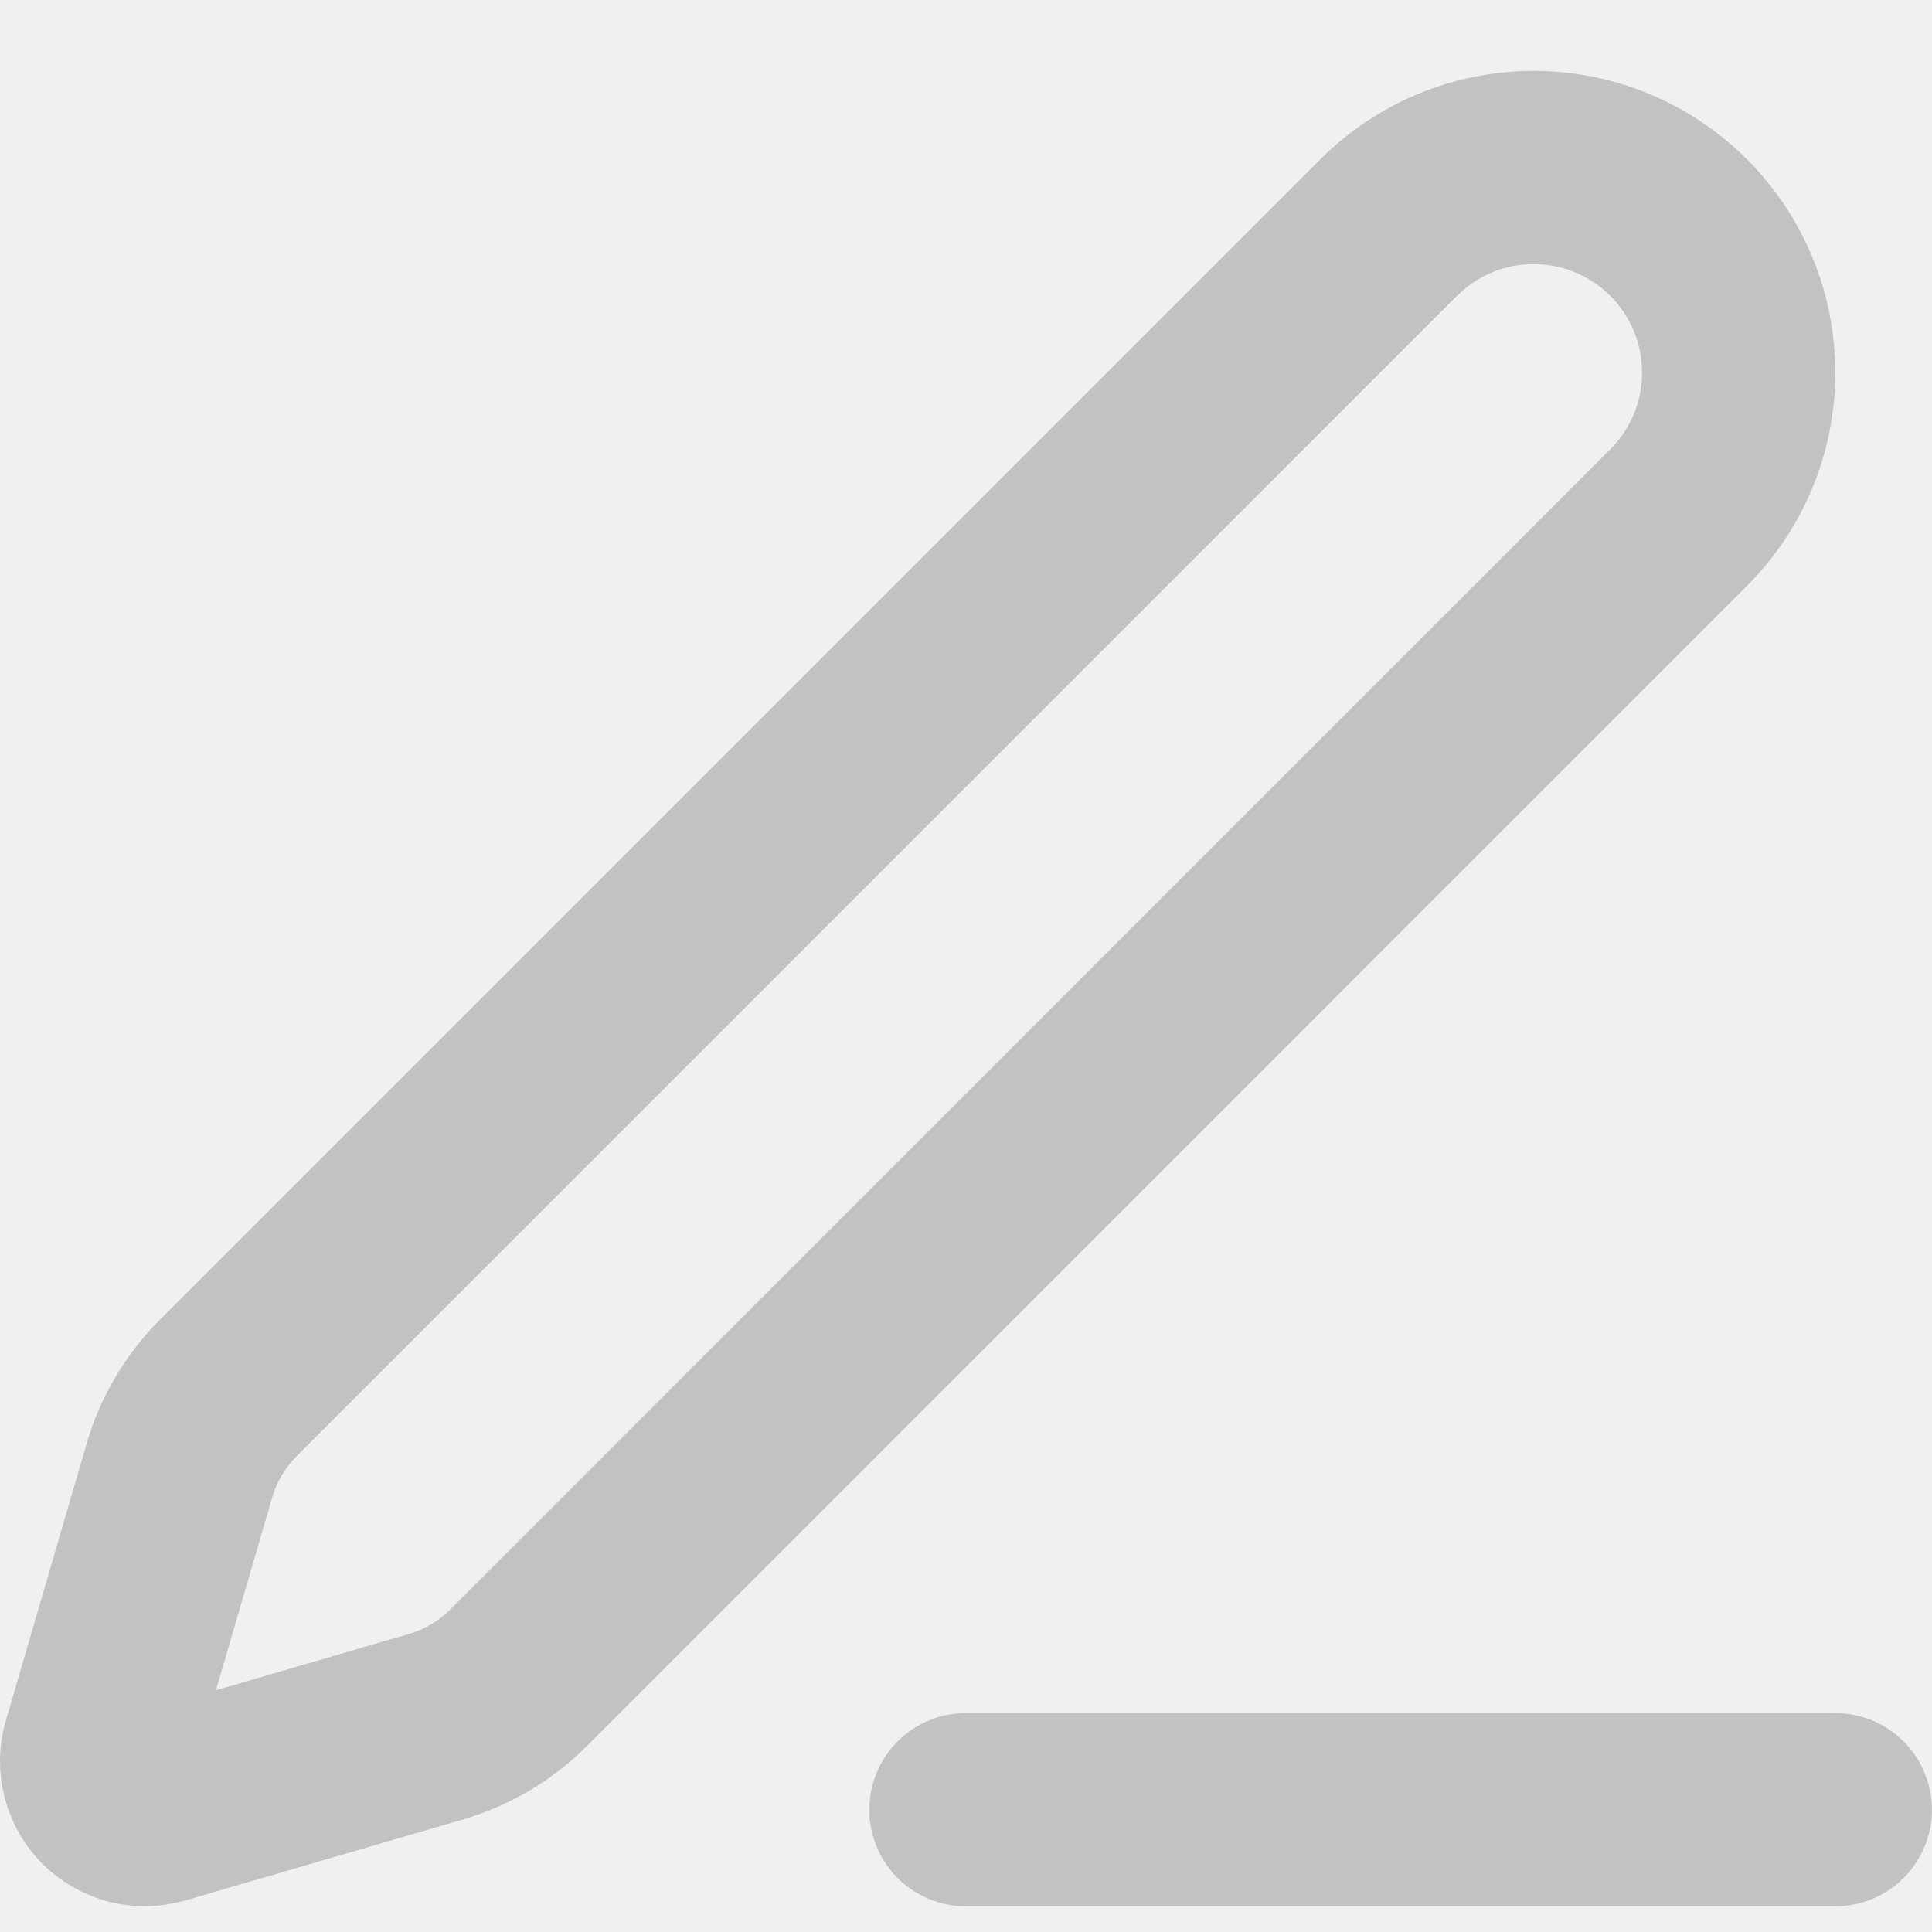
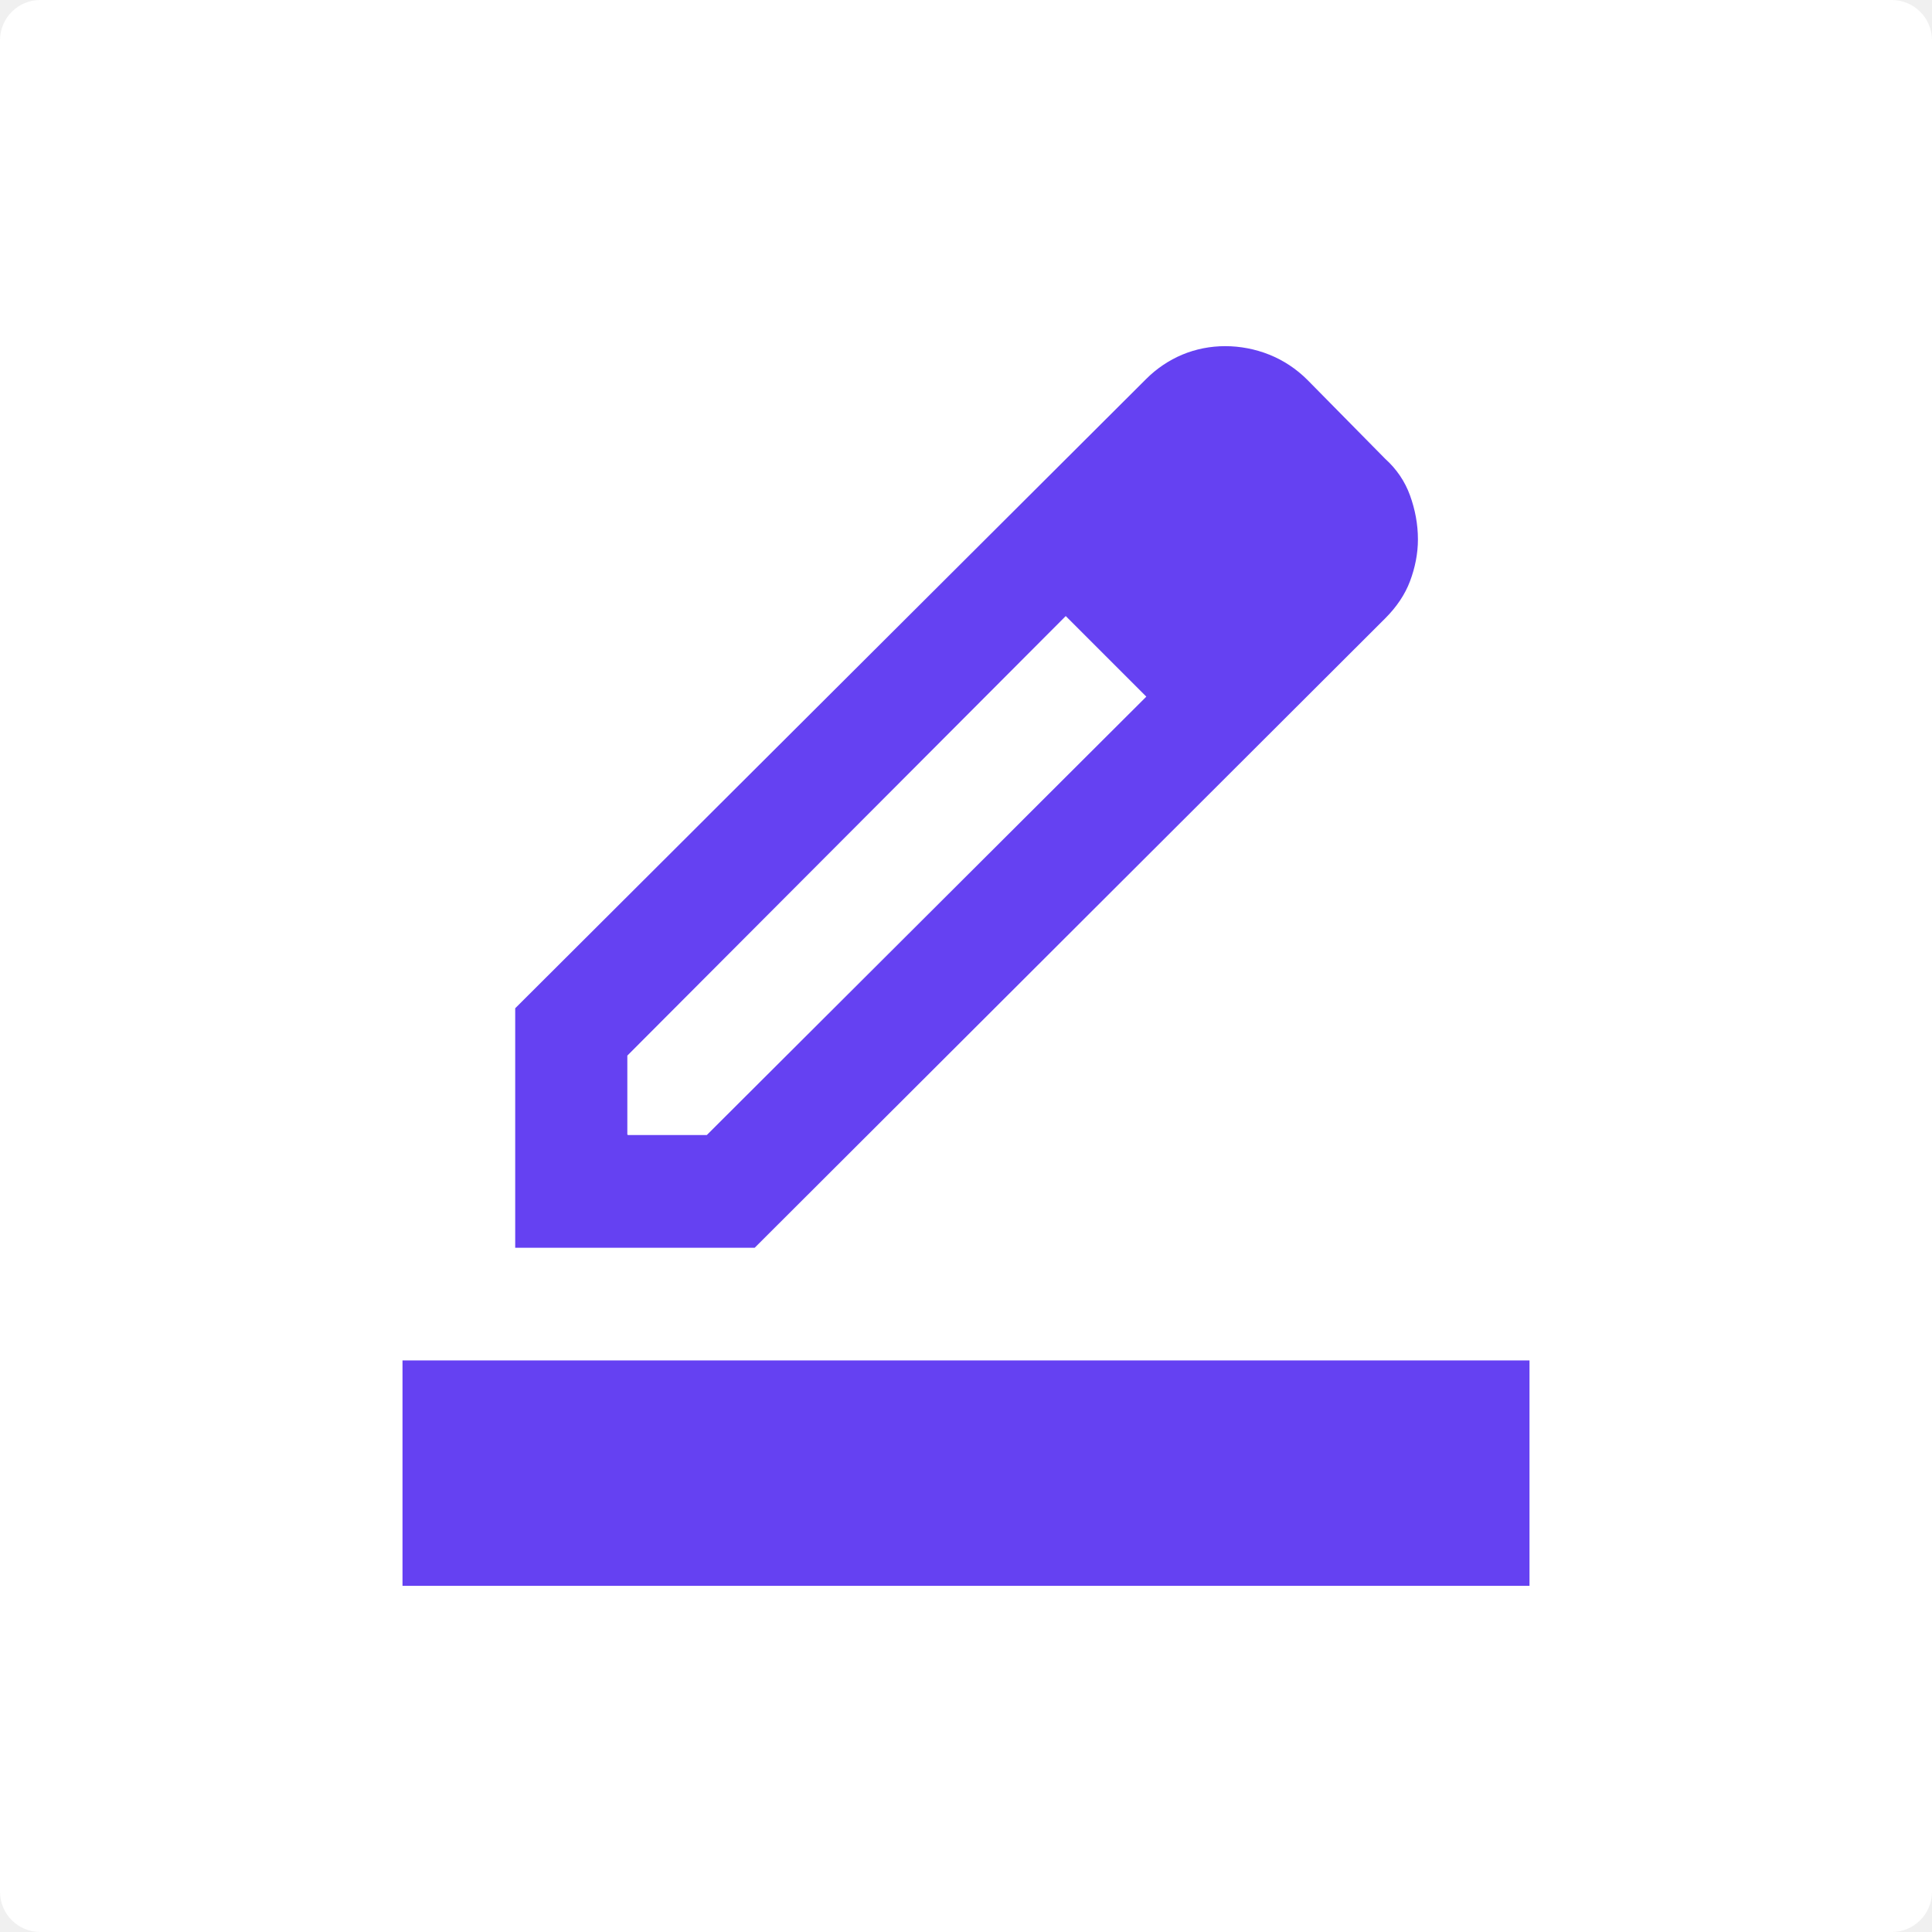
- <svg xmlns="http://www.w3.org/2000/svg" width="20" height="20" viewBox="0 0 20 20" fill="none">
-   <path d="M9.999 18.734H18.999M14.375 2.356C14.773 1.958 15.313 1.734 15.876 1.734C16.439 1.734 16.979 1.958 17.377 2.356C17.775 2.754 17.999 3.294 17.999 3.857C17.999 4.42 17.775 4.96 17.377 5.358L5.367 17.369C5.129 17.607 4.835 17.781 4.512 17.875L1.64 18.713C1.554 18.738 1.463 18.74 1.376 18.718C1.289 18.695 1.21 18.65 1.146 18.587C1.083 18.523 1.038 18.444 1.016 18.357C0.993 18.27 0.995 18.179 1.02 18.093L1.858 15.221C1.952 14.898 2.126 14.605 2.364 14.367L14.375 2.356Z" stroke="#C2C2C2" stroke-width="2" stroke-linecap="round" stroke-linejoin="round" />
+ <svg xmlns="http://www.w3.org/2000/svg" width="24" height="24" viewBox="0 0 24 24" fill="none">
+   <rect width="24" height="24" rx="0.5" fill="white" />
+   <g clip-path="url(#clip0_2321_5052)">
+     <path d="M5 19.7V16.9H19V19.7H5ZM7.8 14.1H8.78L14.24 8.654L13.729 8.143L13.239 7.653L7.793 13.113L7.793 14.093L7.8 14.1ZM6.4 15.5L6.4 12.525L14.24 4.706C14.366 4.58 14.52 4.475 14.688 4.405C14.856 4.335 15.038 4.3 15.22 4.3C15.402 4.3 15.591 4.335 15.766 4.405C15.941 4.475 16.102 4.58 16.242 4.72L17.208 5.7C17.348 5.826 17.453 5.98 17.516 6.155C17.579 6.33 17.614 6.512 17.614 6.701C17.614 6.876 17.579 7.051 17.516 7.219C17.453 7.387 17.348 7.541 17.208 7.681L9.375 15.5H6.4ZM14.24 8.661L13.729 8.15L13.239 7.66L14.24 8.661Z" fill="#6541F2" />
+   </g>
+   <defs>
+     <clipPath id="clip0_2321_5052">
+       <rect width="14" height="15.4" fill="white" transform="translate(5 4.30005)" />
+     </clipPath>
+   </defs>
</svg>
